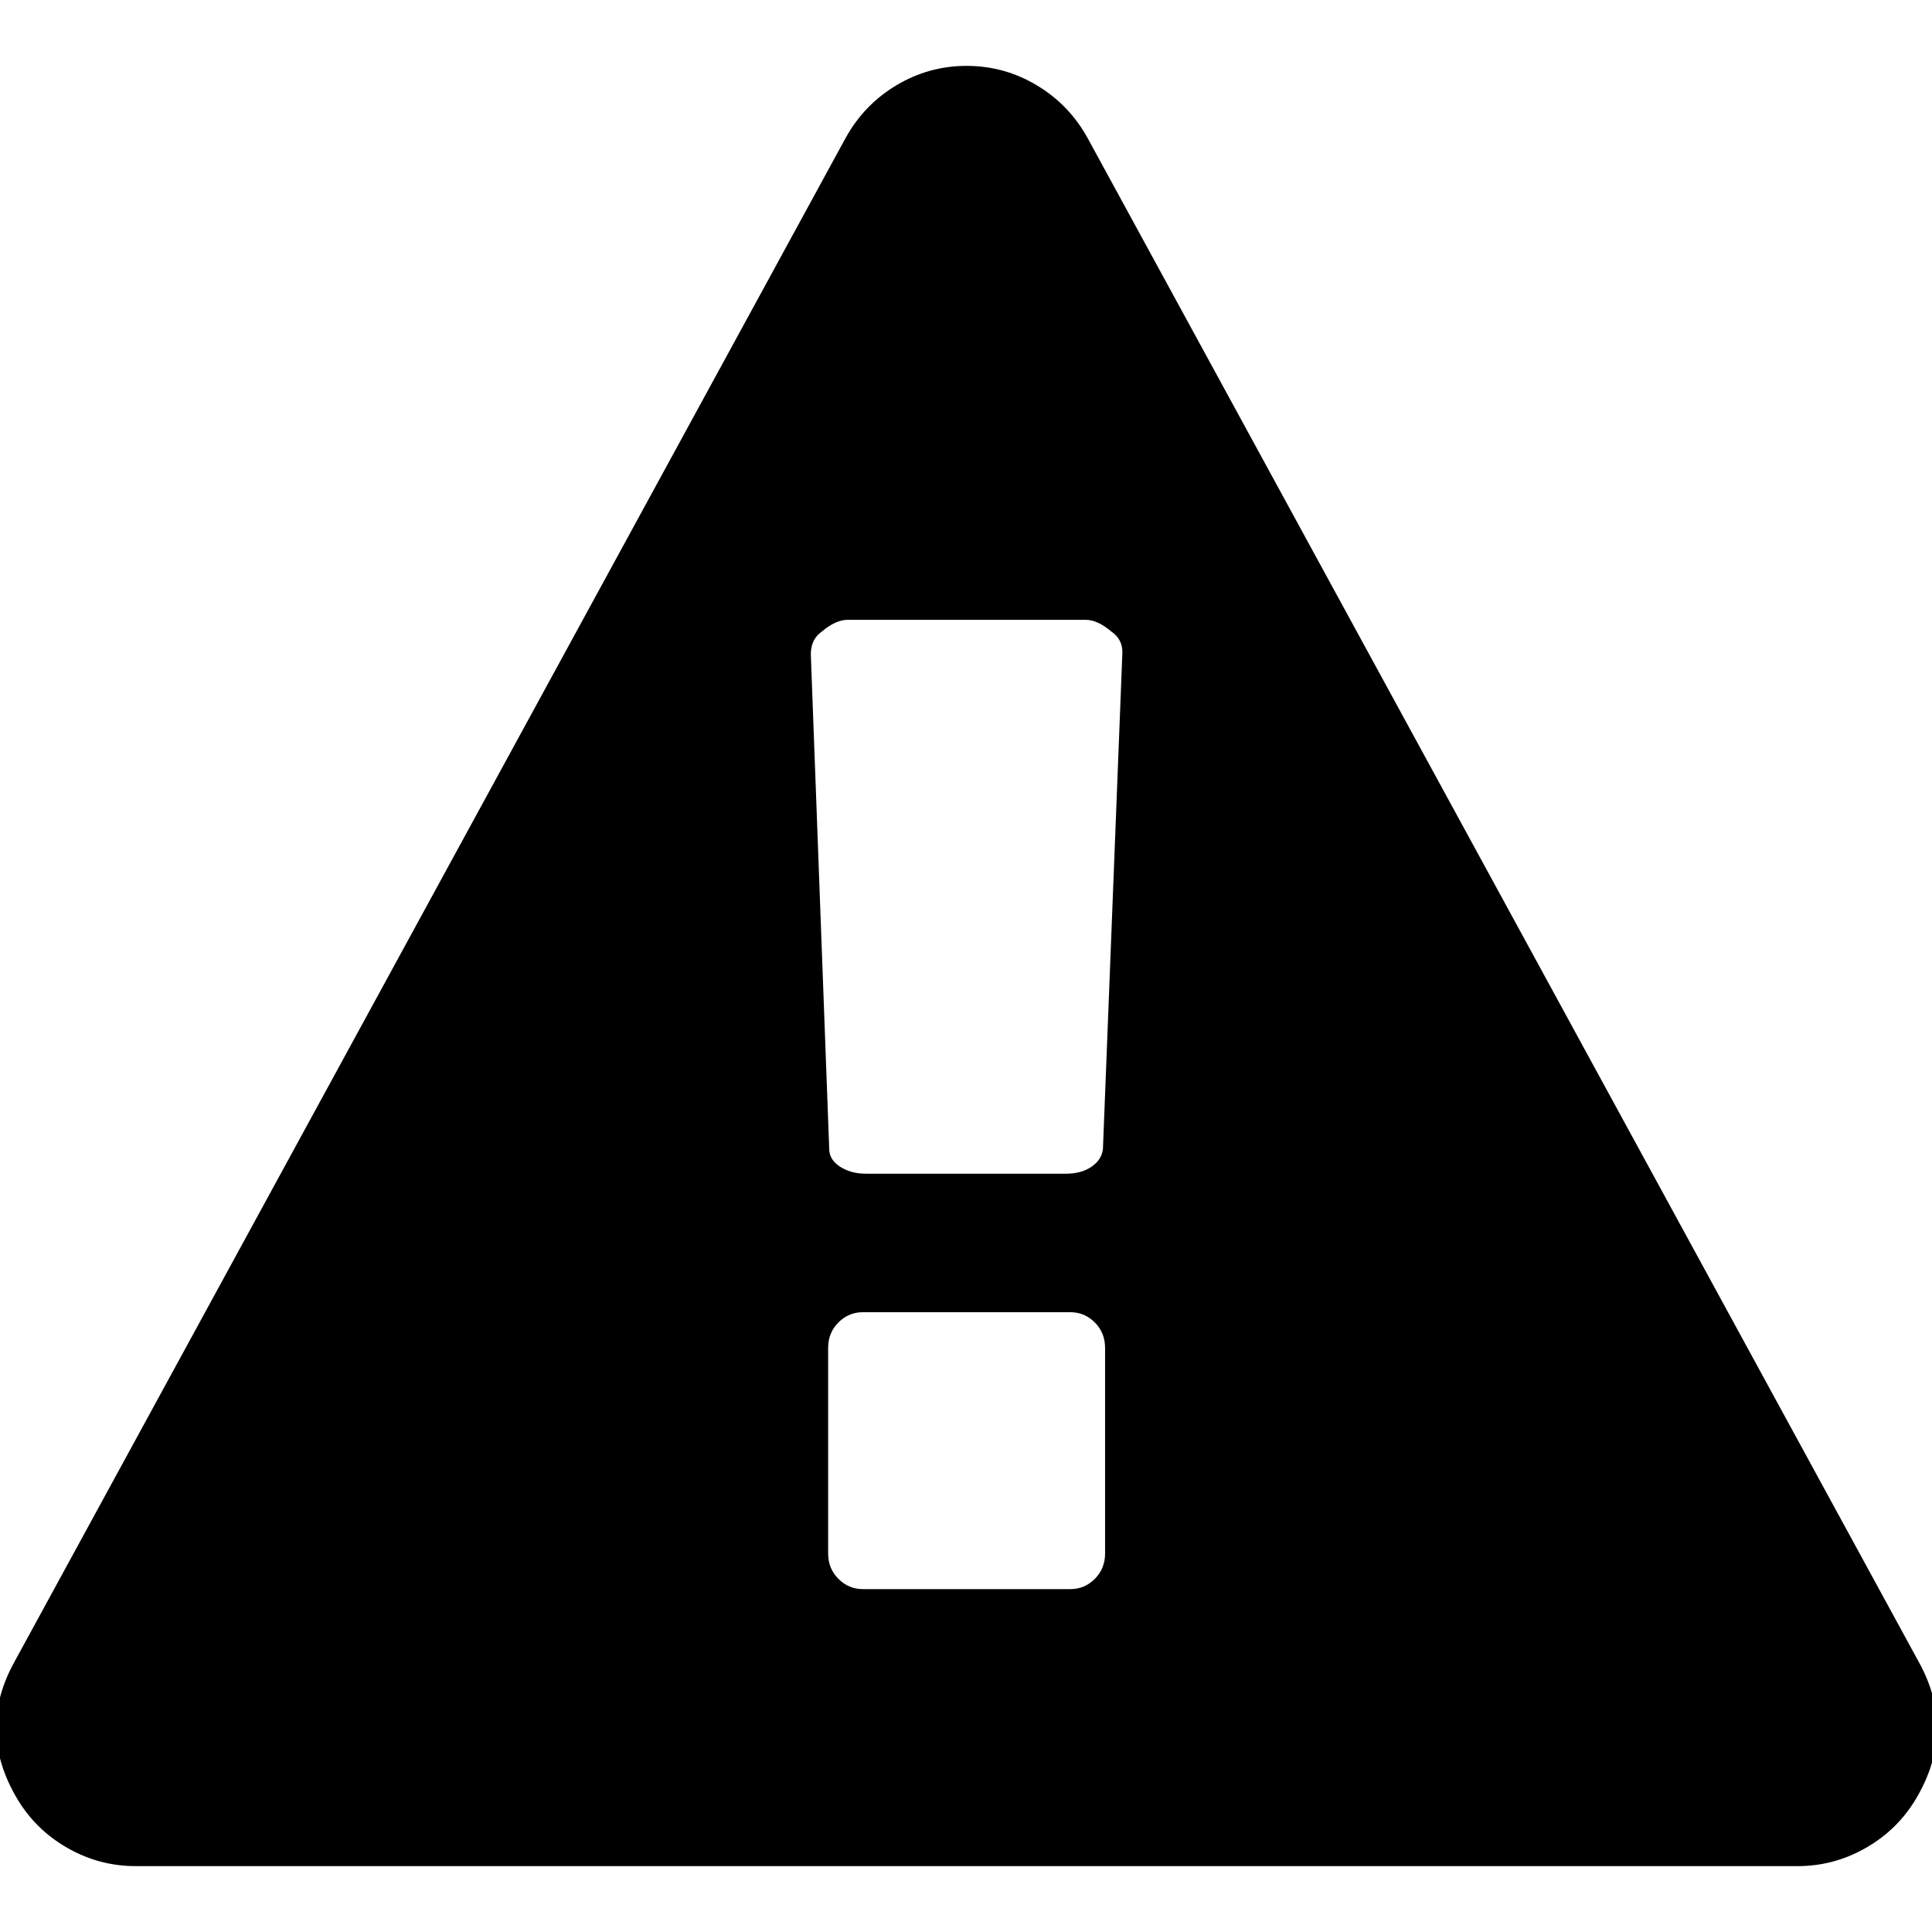
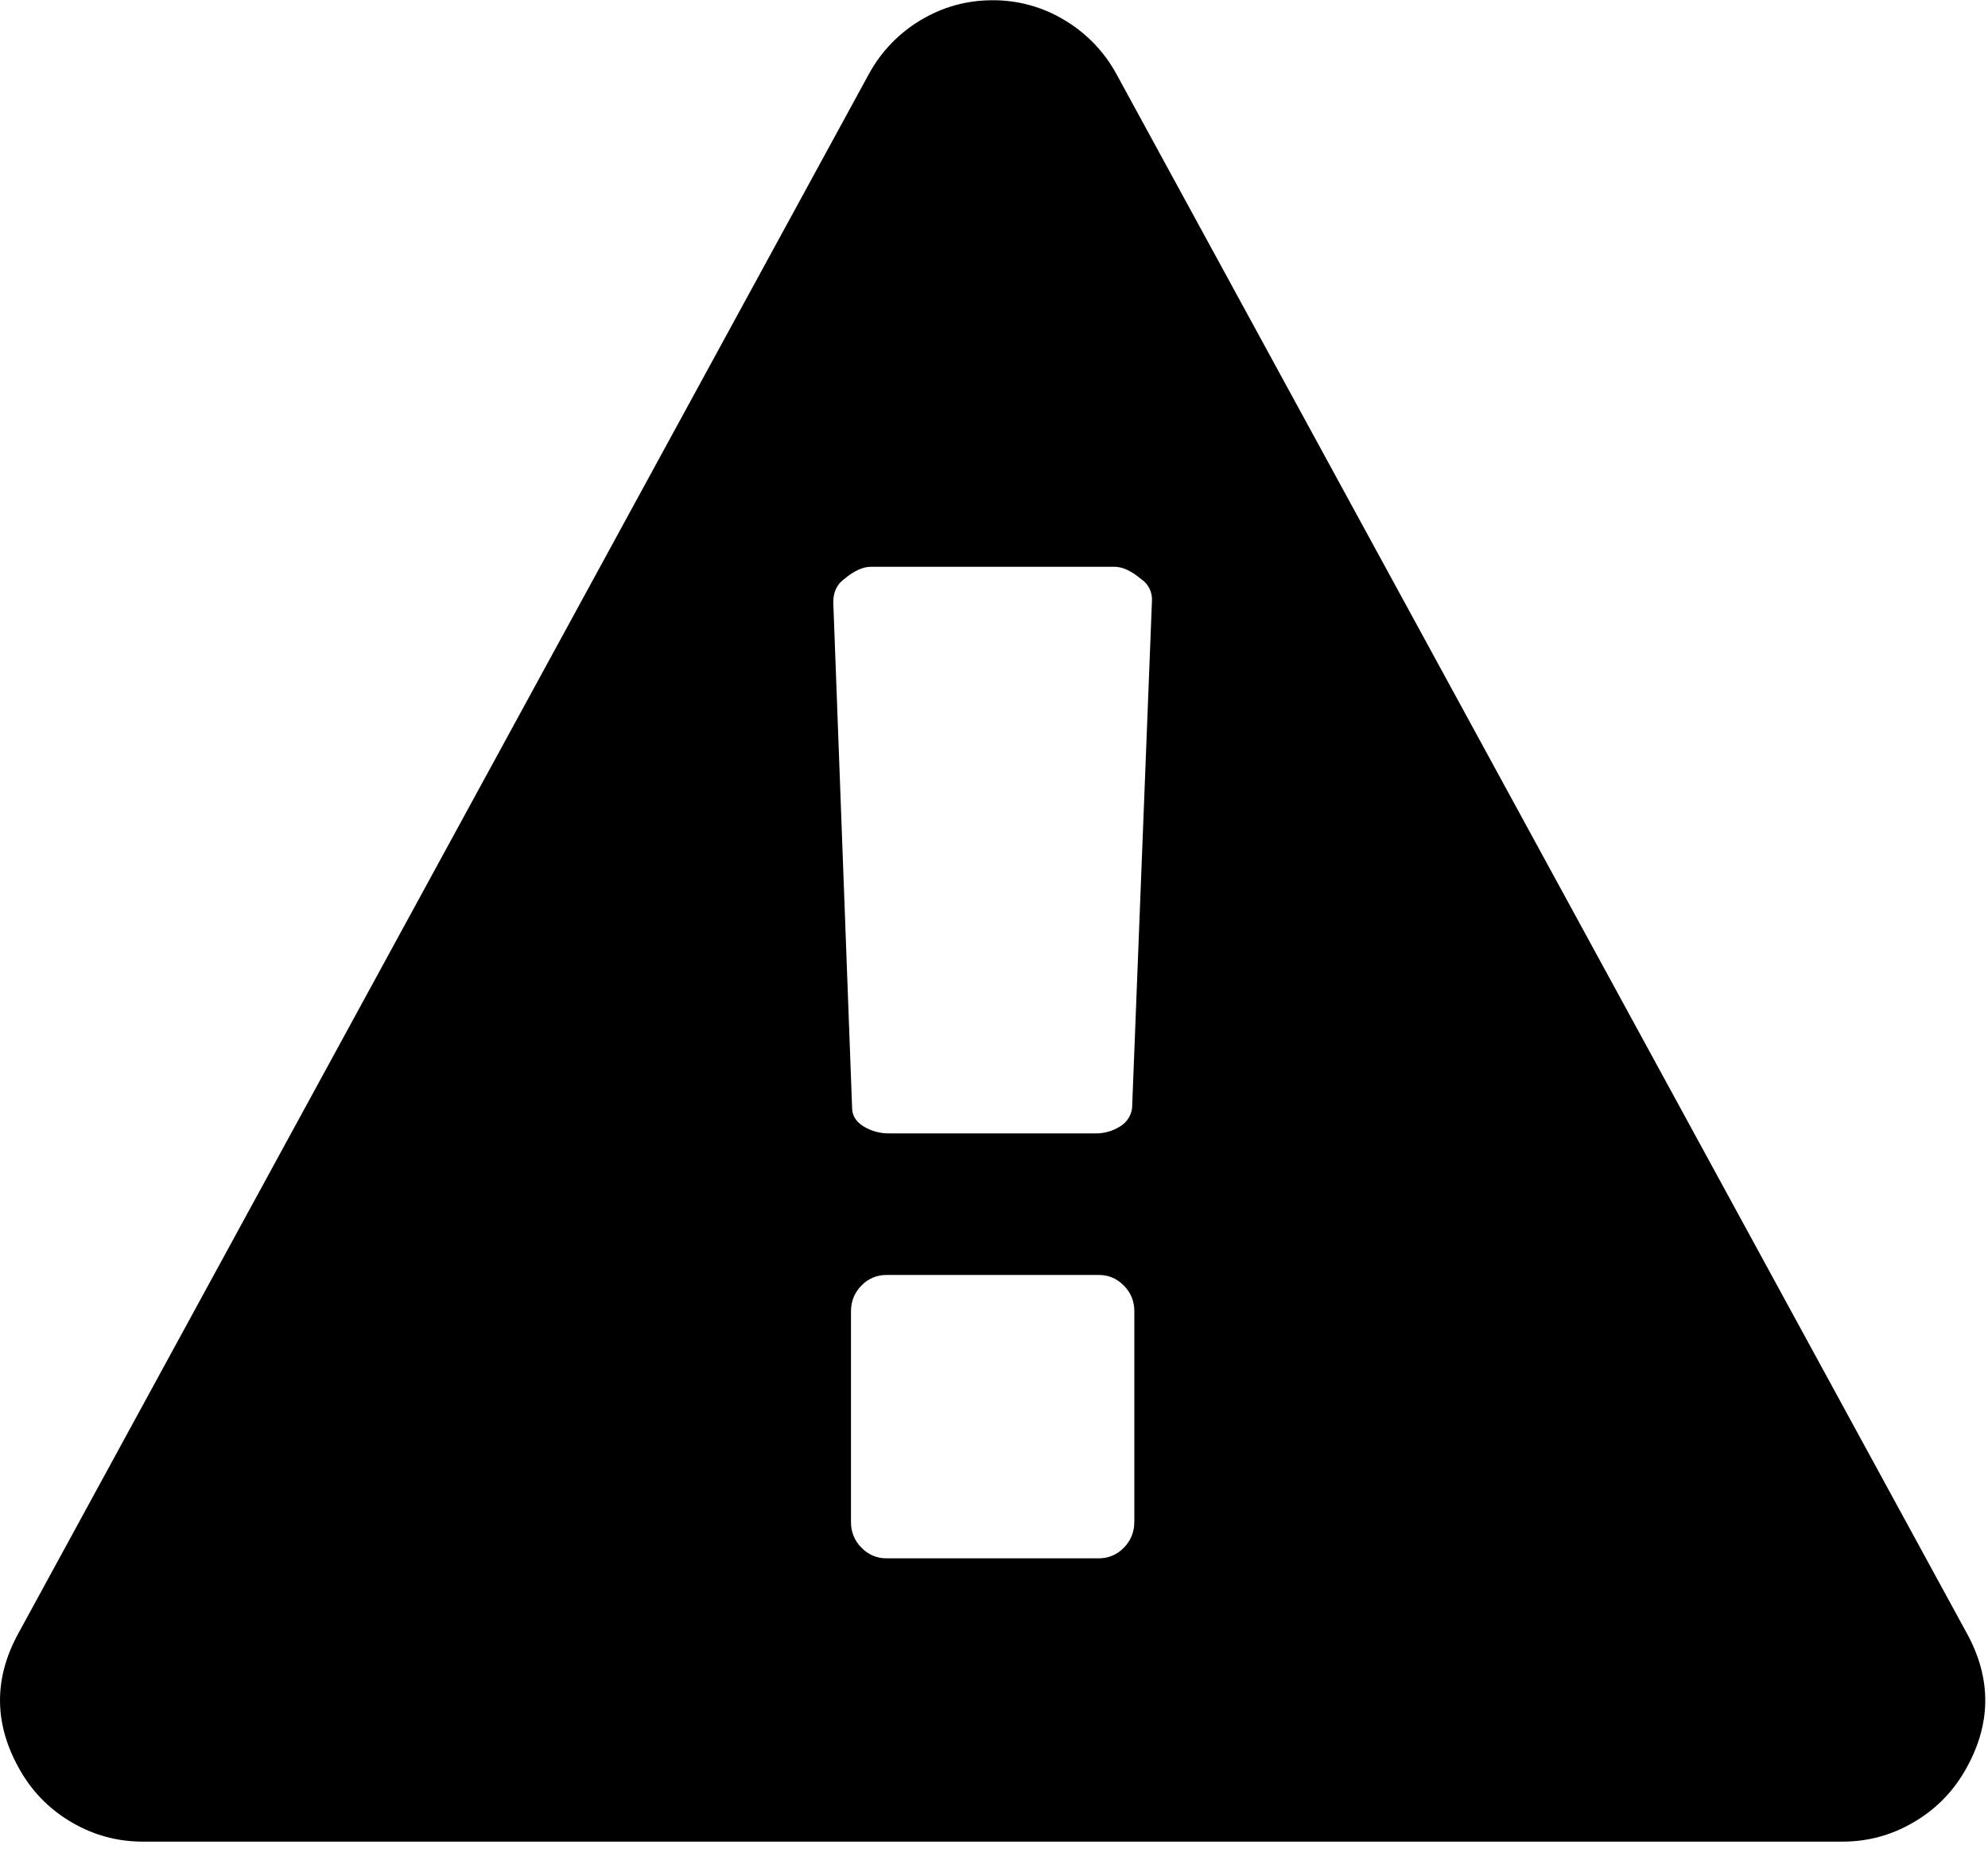
- <svg xmlns="http://www.w3.org/2000/svg" width="500" height="500">
-   <path d="M496.535 430.03L281.516 35.808c-3.175-5.786-7.562-10.36-13.169-13.717-5.595-3.361-11.664-5.042-18.196-5.042-6.533 0-12.602 1.685-18.2 5.042-5.598 3.357-9.987 7.932-13.159 13.717L3.766 430.03c-6.534 11.763-6.348 23.522.559 35.281 3.176 5.41 7.516 9.706 13.021 12.874 5.509 3.177 11.434 4.767 17.782 4.767h430.05c6.354 0 12.276-1.59 17.785-4.767 5.509-3.168 9.841-7.464 13.021-12.874 6.906-11.762 7.091-23.518.551-35.281zm-210.538-28.001c0 2.611-.891 4.805-2.656 6.576-1.773 1.774-3.874 2.656-6.303 2.656H223.28c-2.426 0-4.527-.882-6.299-2.656-1.774-1.775-2.66-3.965-2.66-6.576v-53.198c0-2.611.886-4.801 2.66-6.576 1.772-1.774 3.869-2.656 6.299-2.656h53.753c2.43 0 4.53.882 6.303 2.656 1.771 1.775 2.658 3.965 2.658 6.576v53.198h.003zm-.557-104.712c-.193 1.866-1.174 3.405-2.942 4.62-1.776 1.215-3.967 1.817-6.581 1.817h-51.799c-2.611 0-4.851-.605-6.719-1.817-1.869-1.219-2.8-2.754-2.8-4.626l-4.759-127.946c0-2.616.935-4.574 2.8-5.879 2.426-2.052 4.667-3.079 6.722-3.079h61.596c2.056 0 4.296 1.023 6.722 3.079 1.866 1.306 2.794 3.079 2.794 5.319l-5.034 128.512z" />
+ <svg xmlns="http://www.w3.org/2000/svg" width="32" height="30">
+   <path d="M31.652 26.276L17.973 1.196a2.272 2.272 0 0 0-.838-.872 2.208 2.208 0 0 0-1.157-.32c-.416 0-.802.106-1.158.32a2.274 2.274 0 0 0-.837.873L.303 26.277c-.415.748-.404 1.496.036 2.244.202.344.478.617.828.819.35.202.728.303 1.131.303h27.36c.404 0 .78-.101 1.13-.303.351-.202.627-.475.83-.82.439-.747.45-1.495.034-2.244zm-13.394-1.781a.57.57 0 0 1-.169.418.548.548 0 0 1-.4.17h-3.42a.547.547 0 0 1-.401-.17.568.568 0 0 1-.17-.418V21.11c0-.167.057-.306.17-.419a.547.547 0 0 1 .4-.169h3.42c.155 0 .288.056.401.17.113.112.17.251.17.418v3.384zm-.035-6.662a.399.399 0 0 1-.187.294.724.724 0 0 1-.419.116h-3.295a.768.768 0 0 1-.428-.116c-.119-.077-.178-.175-.178-.294l-.303-8.14c0-.166.06-.29.178-.374.155-.13.297-.196.428-.196h3.919c.13 0 .273.065.427.196a.392.392 0 0 1 .178.339l-.32 8.175z" fill="currentColor" fill-rule="nonzero" />
</svg>
